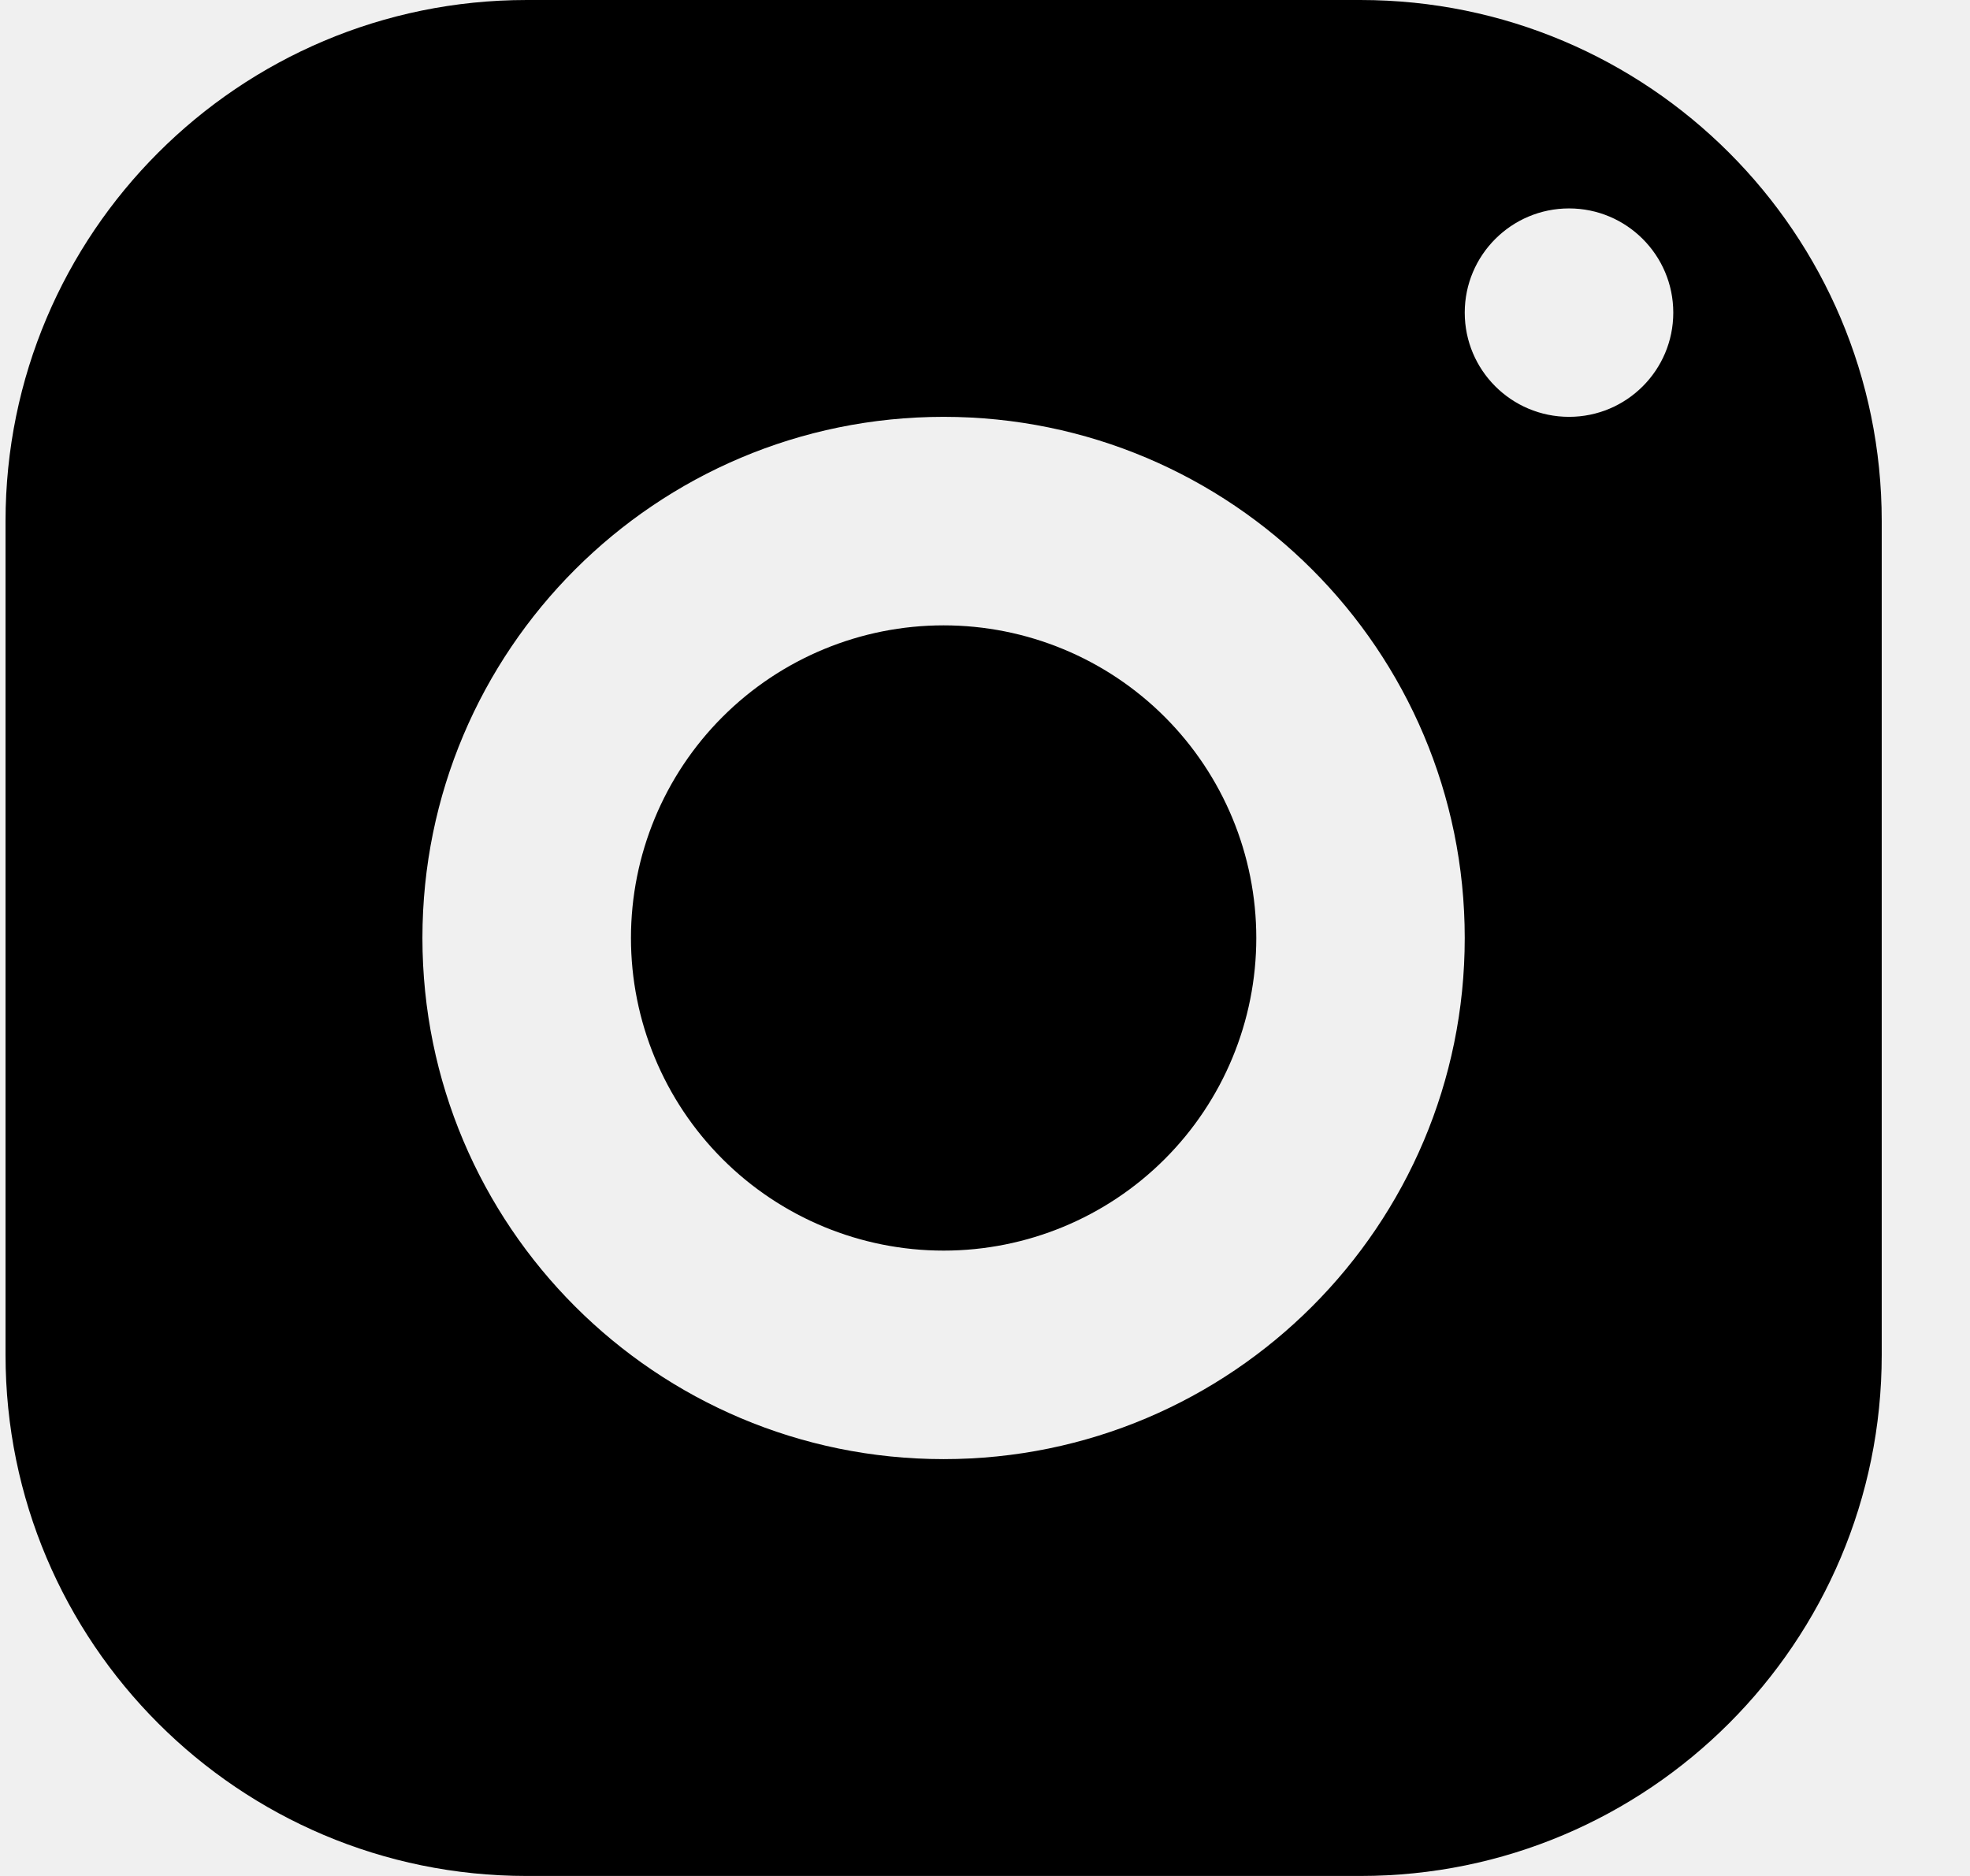
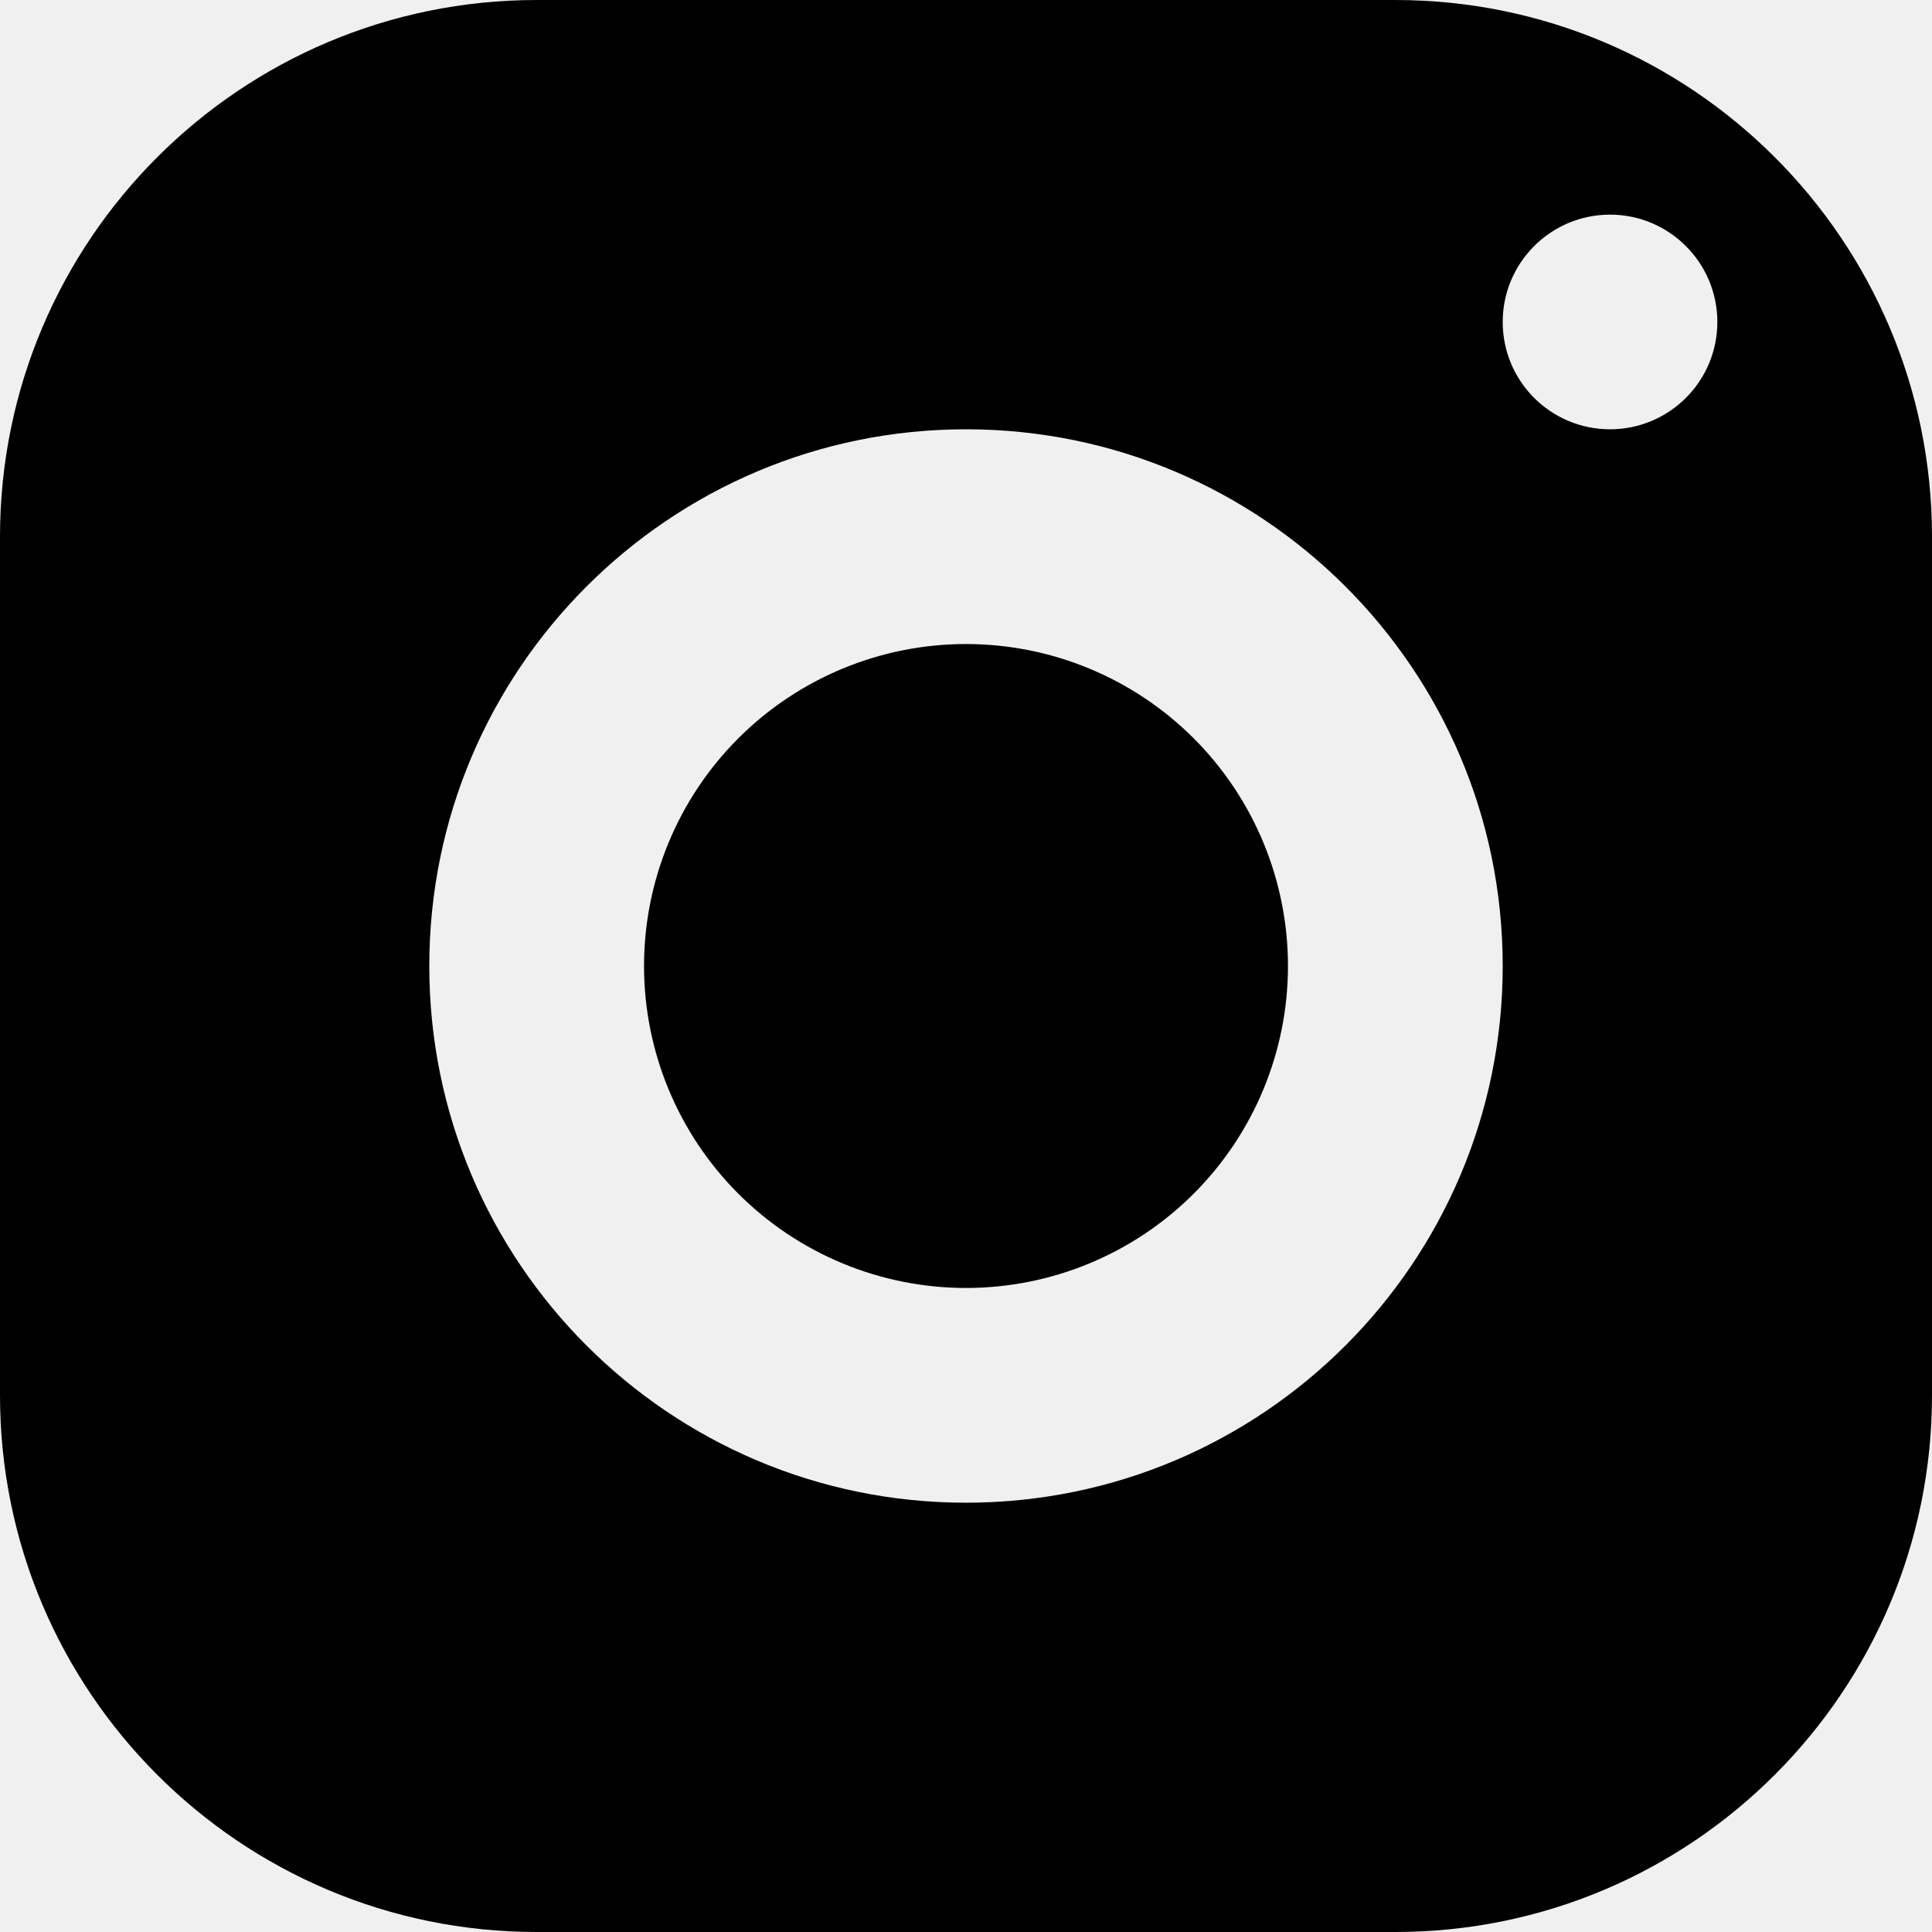
- <svg xmlns="http://www.w3.org/2000/svg" width="21" height="20" viewBox="0 0 21 20" fill="none">
-   <g clip-path="url(#clip0_1_494)">
-     <path d="M5.614 3.05176e-05C2.547 3.05176e-05 0.059 2.488 0.059 5.556V14.444C0.059 17.512 2.547 20 5.614 20H14.503C17.571 20 20.059 17.512 20.059 14.444V5.556C20.059 2.488 17.571 3.05176e-05 14.503 3.05176e-05H5.614ZM16.726 2.222C17.339 2.222 17.837 2.72 17.837 3.333C17.837 3.947 17.339 4.444 16.726 4.444C16.112 4.444 15.614 3.947 15.614 3.333C15.614 2.72 16.112 2.222 16.726 2.222ZM10.059 4.444C13.127 4.444 15.614 6.932 15.614 10C15.614 13.068 13.127 15.556 10.059 15.556C6.991 15.556 4.503 13.068 4.503 10C4.503 6.932 6.991 4.444 10.059 4.444ZM10.059 6.667C9.175 6.667 8.327 7.018 7.702 7.643C7.077 8.268 6.726 9.116 6.726 10C6.726 10.884 7.077 11.732 7.702 12.357C8.327 12.982 9.175 13.333 10.059 13.333C10.943 13.333 11.791 12.982 12.416 12.357C13.041 11.732 13.392 10.884 13.392 10C13.392 9.116 13.041 8.268 12.416 7.643C11.791 7.018 10.943 6.667 10.059 6.667Z" fill="black" />
-   </g>
-   <defs>
-     <clipPath id="clip0_1_494">
-       <rect width="20" height="20" fill="white" transform="translate(0.0588379 3.05176e-05)" />
-     </clipPath>
-   </defs>
+ <svg xmlns="http://www.w3.org/2000/svg" width="20" height="20" viewBox="0 0 20 20" fill="none">
+   <path d="M5.556 3.05176e-05C2.488 3.05176e-05 0 2.488 0 5.556V14.444C0 17.512 2.488 20 5.556 20H14.444C17.512 20 20 17.512 20 14.444V5.556C20 2.488 17.512 3.05176e-05 14.444 3.05176e-05H5.556ZM16.667 2.222C17.28 2.222 17.778 2.72 17.778 3.333C17.778 3.947 17.28 4.444 16.667 4.444C16.053 4.444 15.556 3.947 15.556 3.333C15.556 2.72 16.053 2.222 16.667 2.222ZM10 4.444C13.068 4.444 15.556 6.932 15.556 10C15.556 13.068 13.068 15.556 10 15.556C6.932 15.556 4.444 13.068 4.444 10C4.444 6.932 6.932 4.444 10 4.444ZM10 6.667C9.116 6.667 8.268 7.018 7.643 7.643C7.018 8.268 6.667 9.116 6.667 10C6.667 10.884 7.018 11.732 7.643 12.357C8.268 12.982 9.116 13.333 10 13.333C10.884 13.333 11.732 12.982 12.357 12.357C12.982 11.732 13.333 10.884 13.333 10C13.333 9.116 12.982 8.268 12.357 7.643C11.732 7.018 10.884 6.667 10 6.667Z" fill="black" />
</svg>
